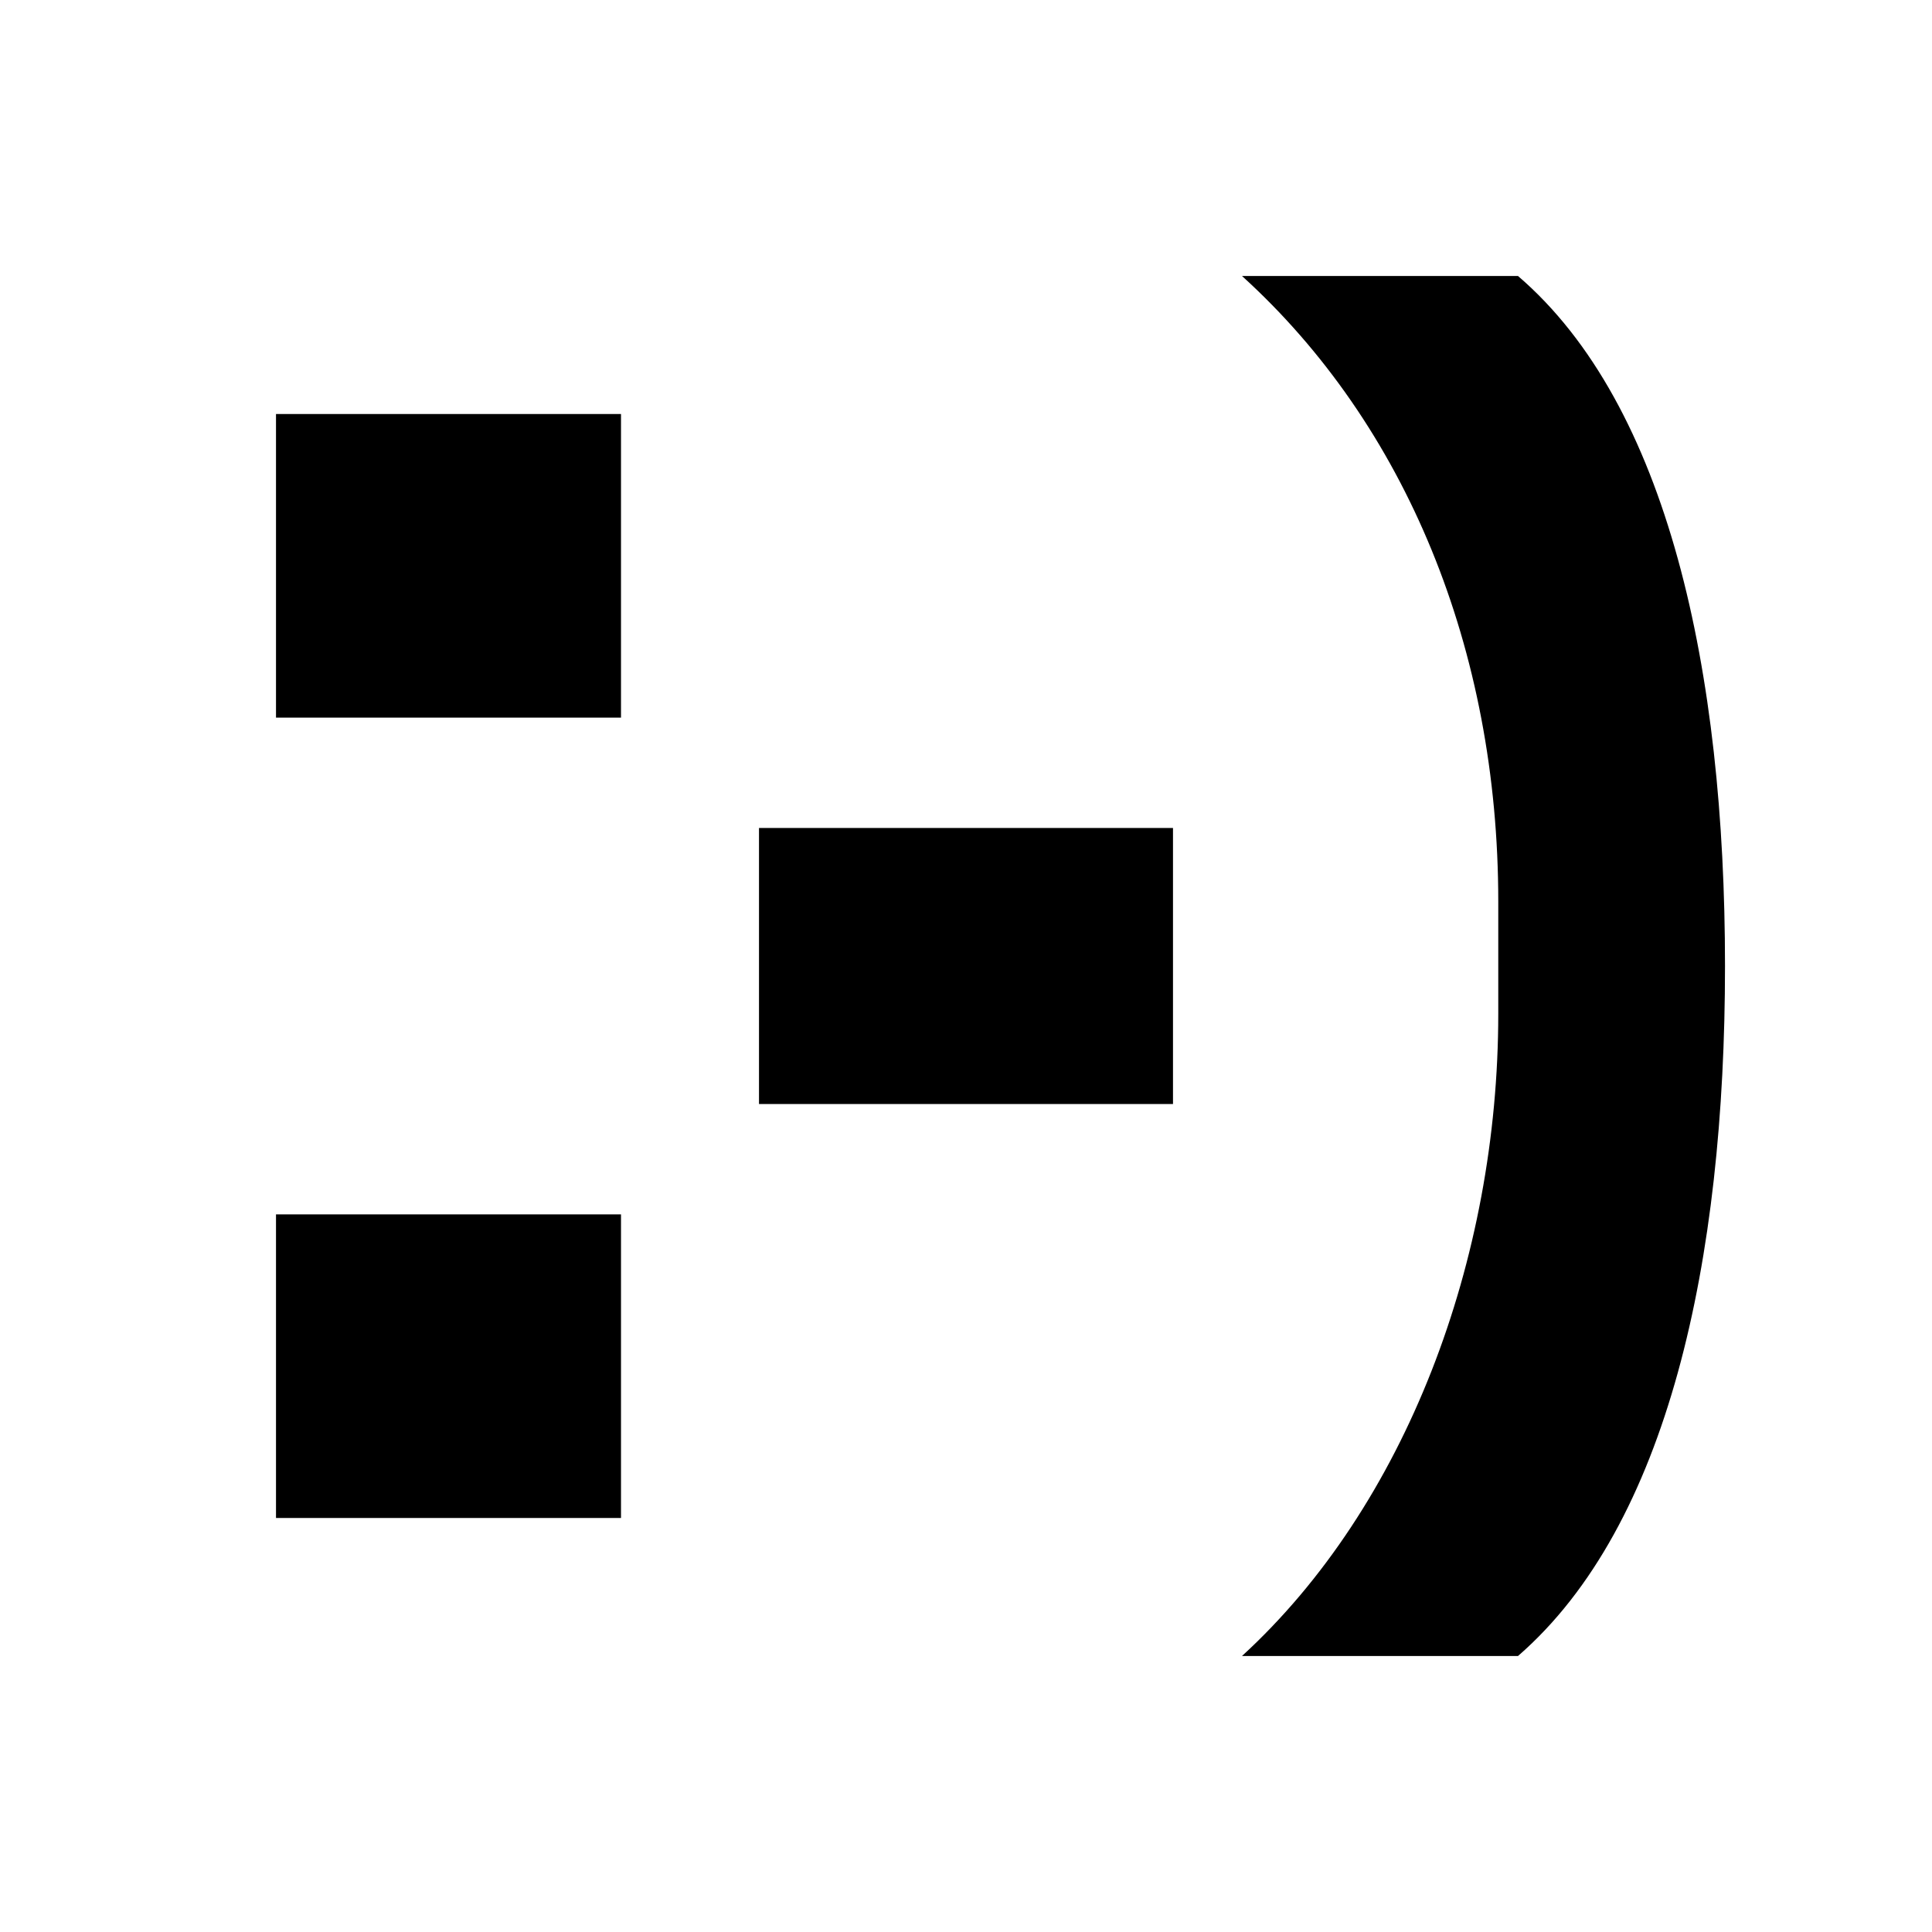
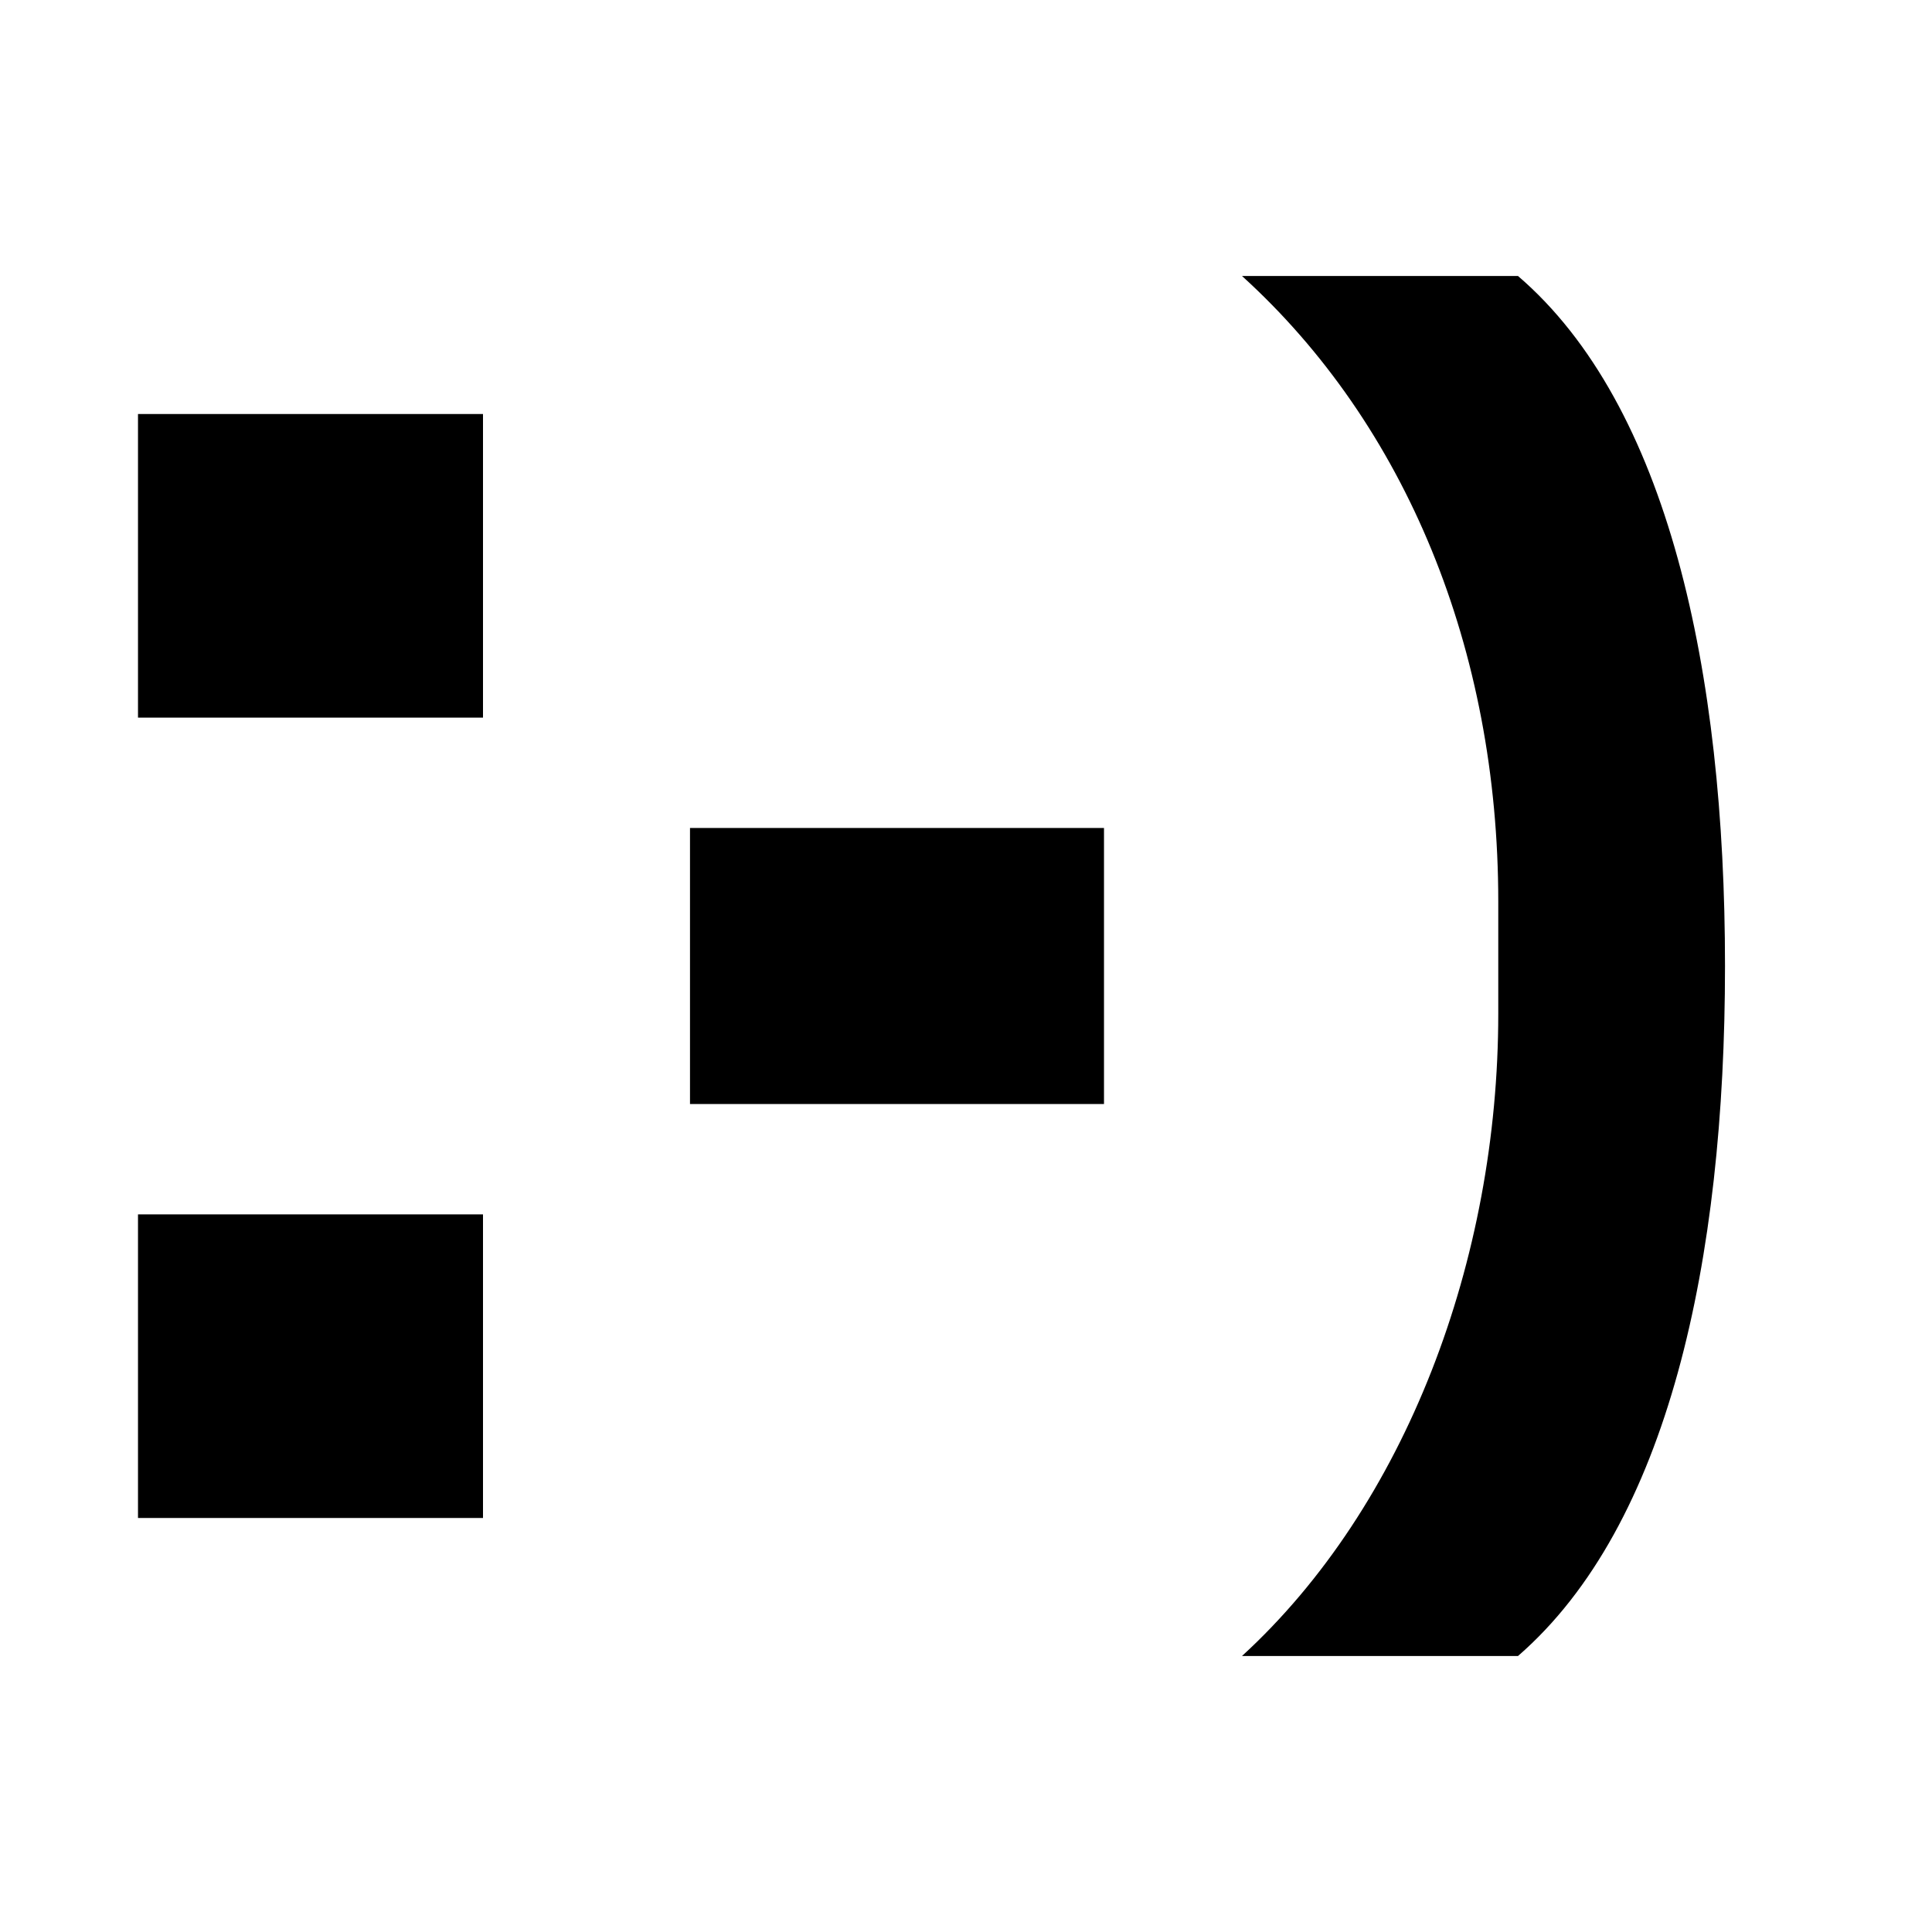
<svg xmlns="http://www.w3.org/2000/svg" width="14px" height="14px" viewBox="0 0 14 14" version="1.1">
  <g id="emoticon-icon-14" stroke="none" stroke-width="1" fill="none" fill-rule="evenodd">
    <polygon id="Shape" points="0 0 14 0 14 14 0 14" />
-     <path d="M8.5,8 L5.5,8 L5.5,6 L8.5,6 L8.5,8 Z M11,2 C12.089,2.935 12.5,4.866 12.5,7 C12.5,9.134 12.089,11.054 11,12 L9,12 C10.188,10.911 10.857,9.128 10.857,7.346 L10.857,6.532 C10.857,4.706 10.188,3.078 9,2 L11,2 Z M4.5,8.8 L4.5,11 L2,11 L2,8.8 L4.5,8.8 Z M4.5,3 L4.5,5.2 L2,5.2 L2,3 L4.5,3 Z" id=":-)" fill="#000000" fill-rule="nonzero" />
+     <path d="M8,8 L5,8 L5,6 L8,6 L8,8 Z M11,2 C12.089,2.935 12.5,4.866 12.5,7 C12.5,9.134 12.089,11.054 11,12 L9,12 C10.188,10.911 10.857,9.128 10.857,7.346 L10.857,6.532 C10.857,4.706 10.188,3.078 9,2 L11,2 Z M3.5,8.8 L3.5,11 L1,11 L1,8.8 L3.5,8.8 Z M3.5,3 L3.5,5.2 L1,5.2 L1,3 L3.5,3 Z" id=":-)" fill="#000000" fill-rule="nonzero" />
  </g>
</svg>
